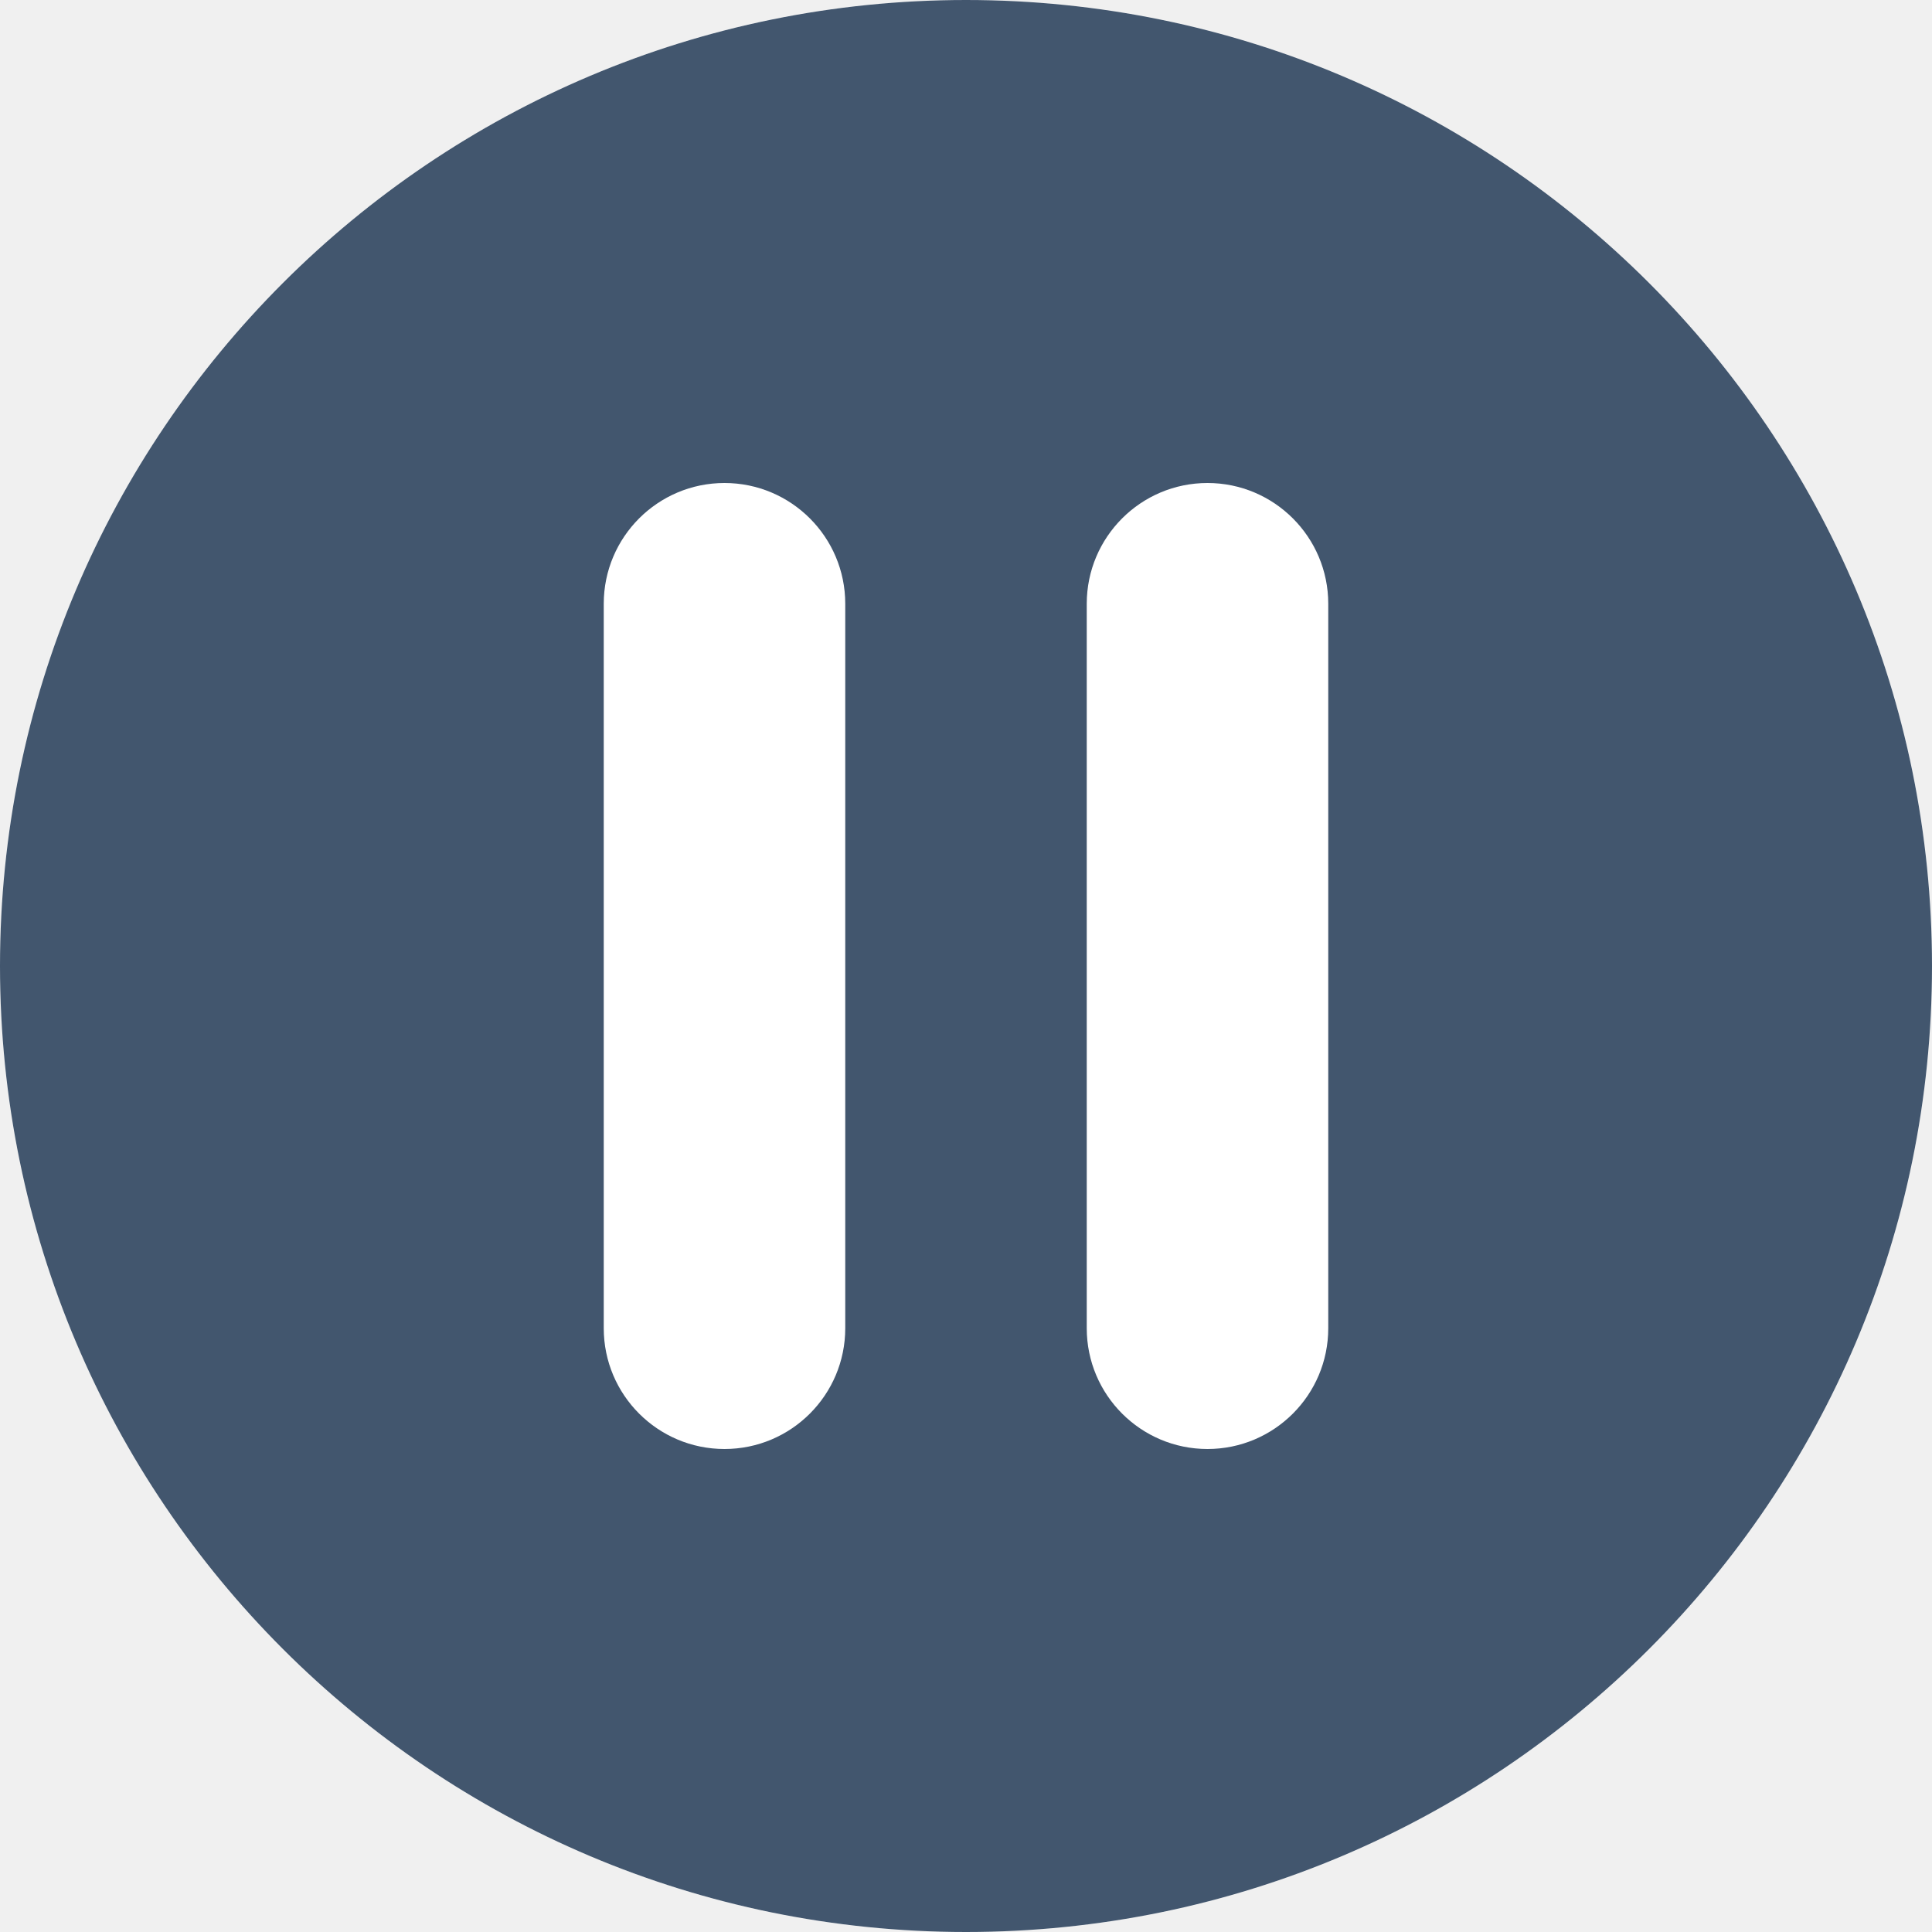
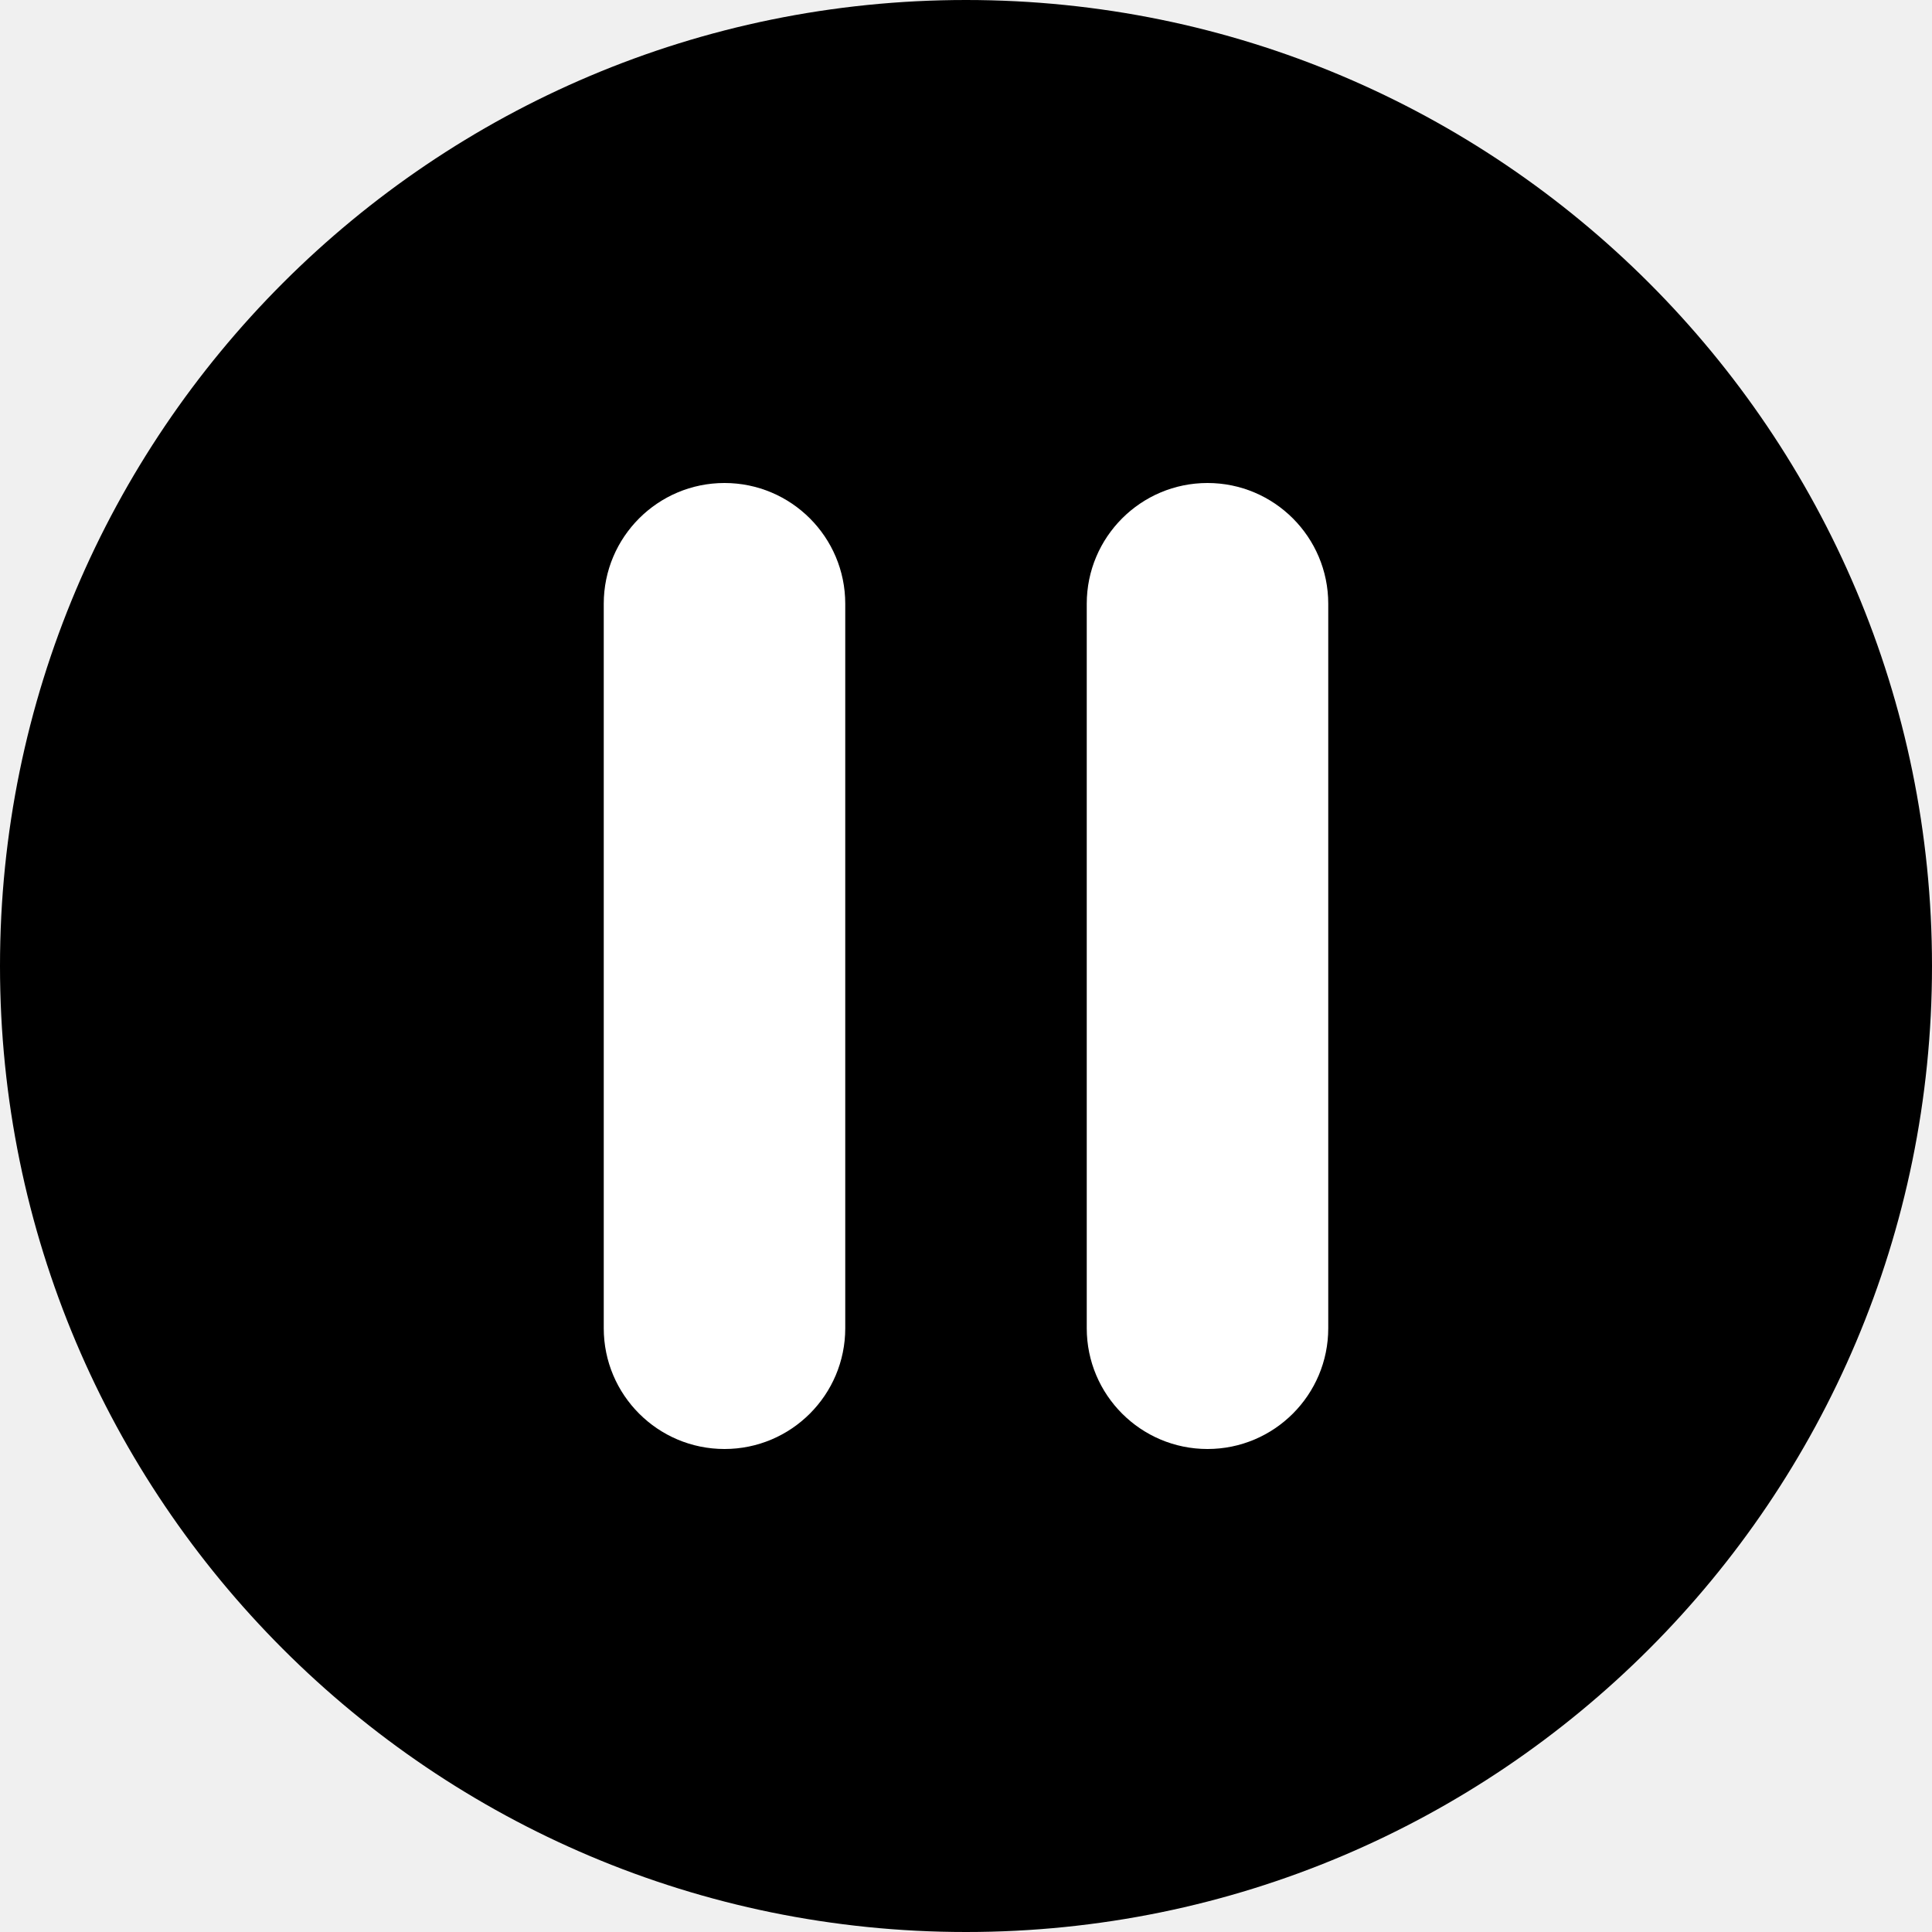
- <svg xmlns="http://www.w3.org/2000/svg" xmlns:xlink="http://www.w3.org/1999/xlink" width="16px" height="16px" viewBox="0 0 16 16" version="1.1">
-   <defs>
-     <path d="M8,16 C3.582,16 0,12.418 0,8 C0,3.582 3.582,0 8,0 C12.418,0 16,3.582 16,8 C16,12.418 12.418,16 8,16 Z" id="path-1" />
-     <path d="M5,4 C5,3.448 4.552,3 4,3 L-2,3 C-2.552,3 -3,3.448 -3,4 C-3,4.552 -2.552,5 -2,5 L4,5 C4.552,5 5,4.552 5,4 Z" id="path-3" />
-     <path d="M5,4 C5,3.448 4.552,3 4,3 L-2,3 C-2.552,3 -3,3.448 -3,4 C-3,4.552 -2.552,5 -2,5 L4,5 C4.552,5 5,4.552 5,4 Z" id="path-5" />
-   </defs>
-   <g id="Symbols" stroke="none" stroke-width="1" fill="none" fill-rule="evenodd">
-     <g id="Icon-/-Status-/-Paused" transform="translate(-4, -4)">
-       <g id="Colors-/-Dark-Blue-/-primary-800" transform="translate(4, 4)">
-         <mask id="mask-2" fill="white">
-           <use xlink:href="#path-1" />
-         </mask>
-         <use id="Mask" fill="white" xlink:href="#path-1" />
-         <g id="Colors-/-Grey-/-swatch-D25" mask="url(#mask-2)" fill="#42566E">
-           <g transform="translate(-4, -4)">
-             <rect x="0" y="0" width="24" height="24" />
-           </g>
-         </g>
-       </g>
-       <g id="Colors-/-White" transform="translate(9, 8)">
-         <mask id="mask-4" fill="white">
-           <use xlink:href="#path-3" />
-         </mask>
-         <use id="Mask" fill="white" transform="translate(1, 4) rotate(-270) translate(-1, -4) " xlink:href="#path-3" />
-         <g mask="url(#mask-4)" fill="transparent" id="Rectangle-10-Copy-33">
-           <g transform="translate(-4, -4)">
-             <rect x="0" y="0" width="16" height="16" />
-           </g>
-         </g>
-       </g>
-       <g id="Colors-/-White" transform="translate(13, 8)">
-         <mask id="mask-6" fill="white">
-           <use xlink:href="#path-5" />
-         </mask>
-         <use id="Mask" fill="white" transform="translate(1, 4) rotate(-270) translate(-1, -4) " xlink:href="#path-5" />
-         <g mask="url(#mask-6)" fill="transparent" id="Rectangle-10-Copy-33">
-           <g transform="translate(-4, -4)">
-             <rect x="0" y="0" width="16" height="16" />
-           </g>
-         </g>
-       </g>
-     </g>
-   </g>
+ <svg xmlns="http://www.w3.org/2000/svg" viewBox="0 0 16 16">
+   <path d="M8,16 C3.582,16 0,12.418 0,8 C0,3.582 3.582,0 8,0 C12.418,0 16,3.582 16,8 C16,12.418 12.418,16 8,16 Z" id="path-1" />
+   <path fill="white" transform="translate(6, 8) rotate(-270) translate(-1, -4) " d="M5,4 C5,3.448 4.552,3 4,3 L-2,3 C-2.552,3 -3,3.448 -3,4 C-3,4.552 -2.552,5 -2,5 L4,5 C4.552,5 5,4.552 5,4 Z" id="path-3" />
+   <path fill="white" transform="translate(10, 8) rotate(-270) translate(-1, -4) " d="M5,4 C5,3.448 4.552,3 4,3 L-2,3 C-2.552,3 -3,3.448 -3,4 C-3,4.552 -2.552,5 -2,5 L4,5 C4.552,5 5,4.552 5,4 Z" id="path-5" />
</svg>
